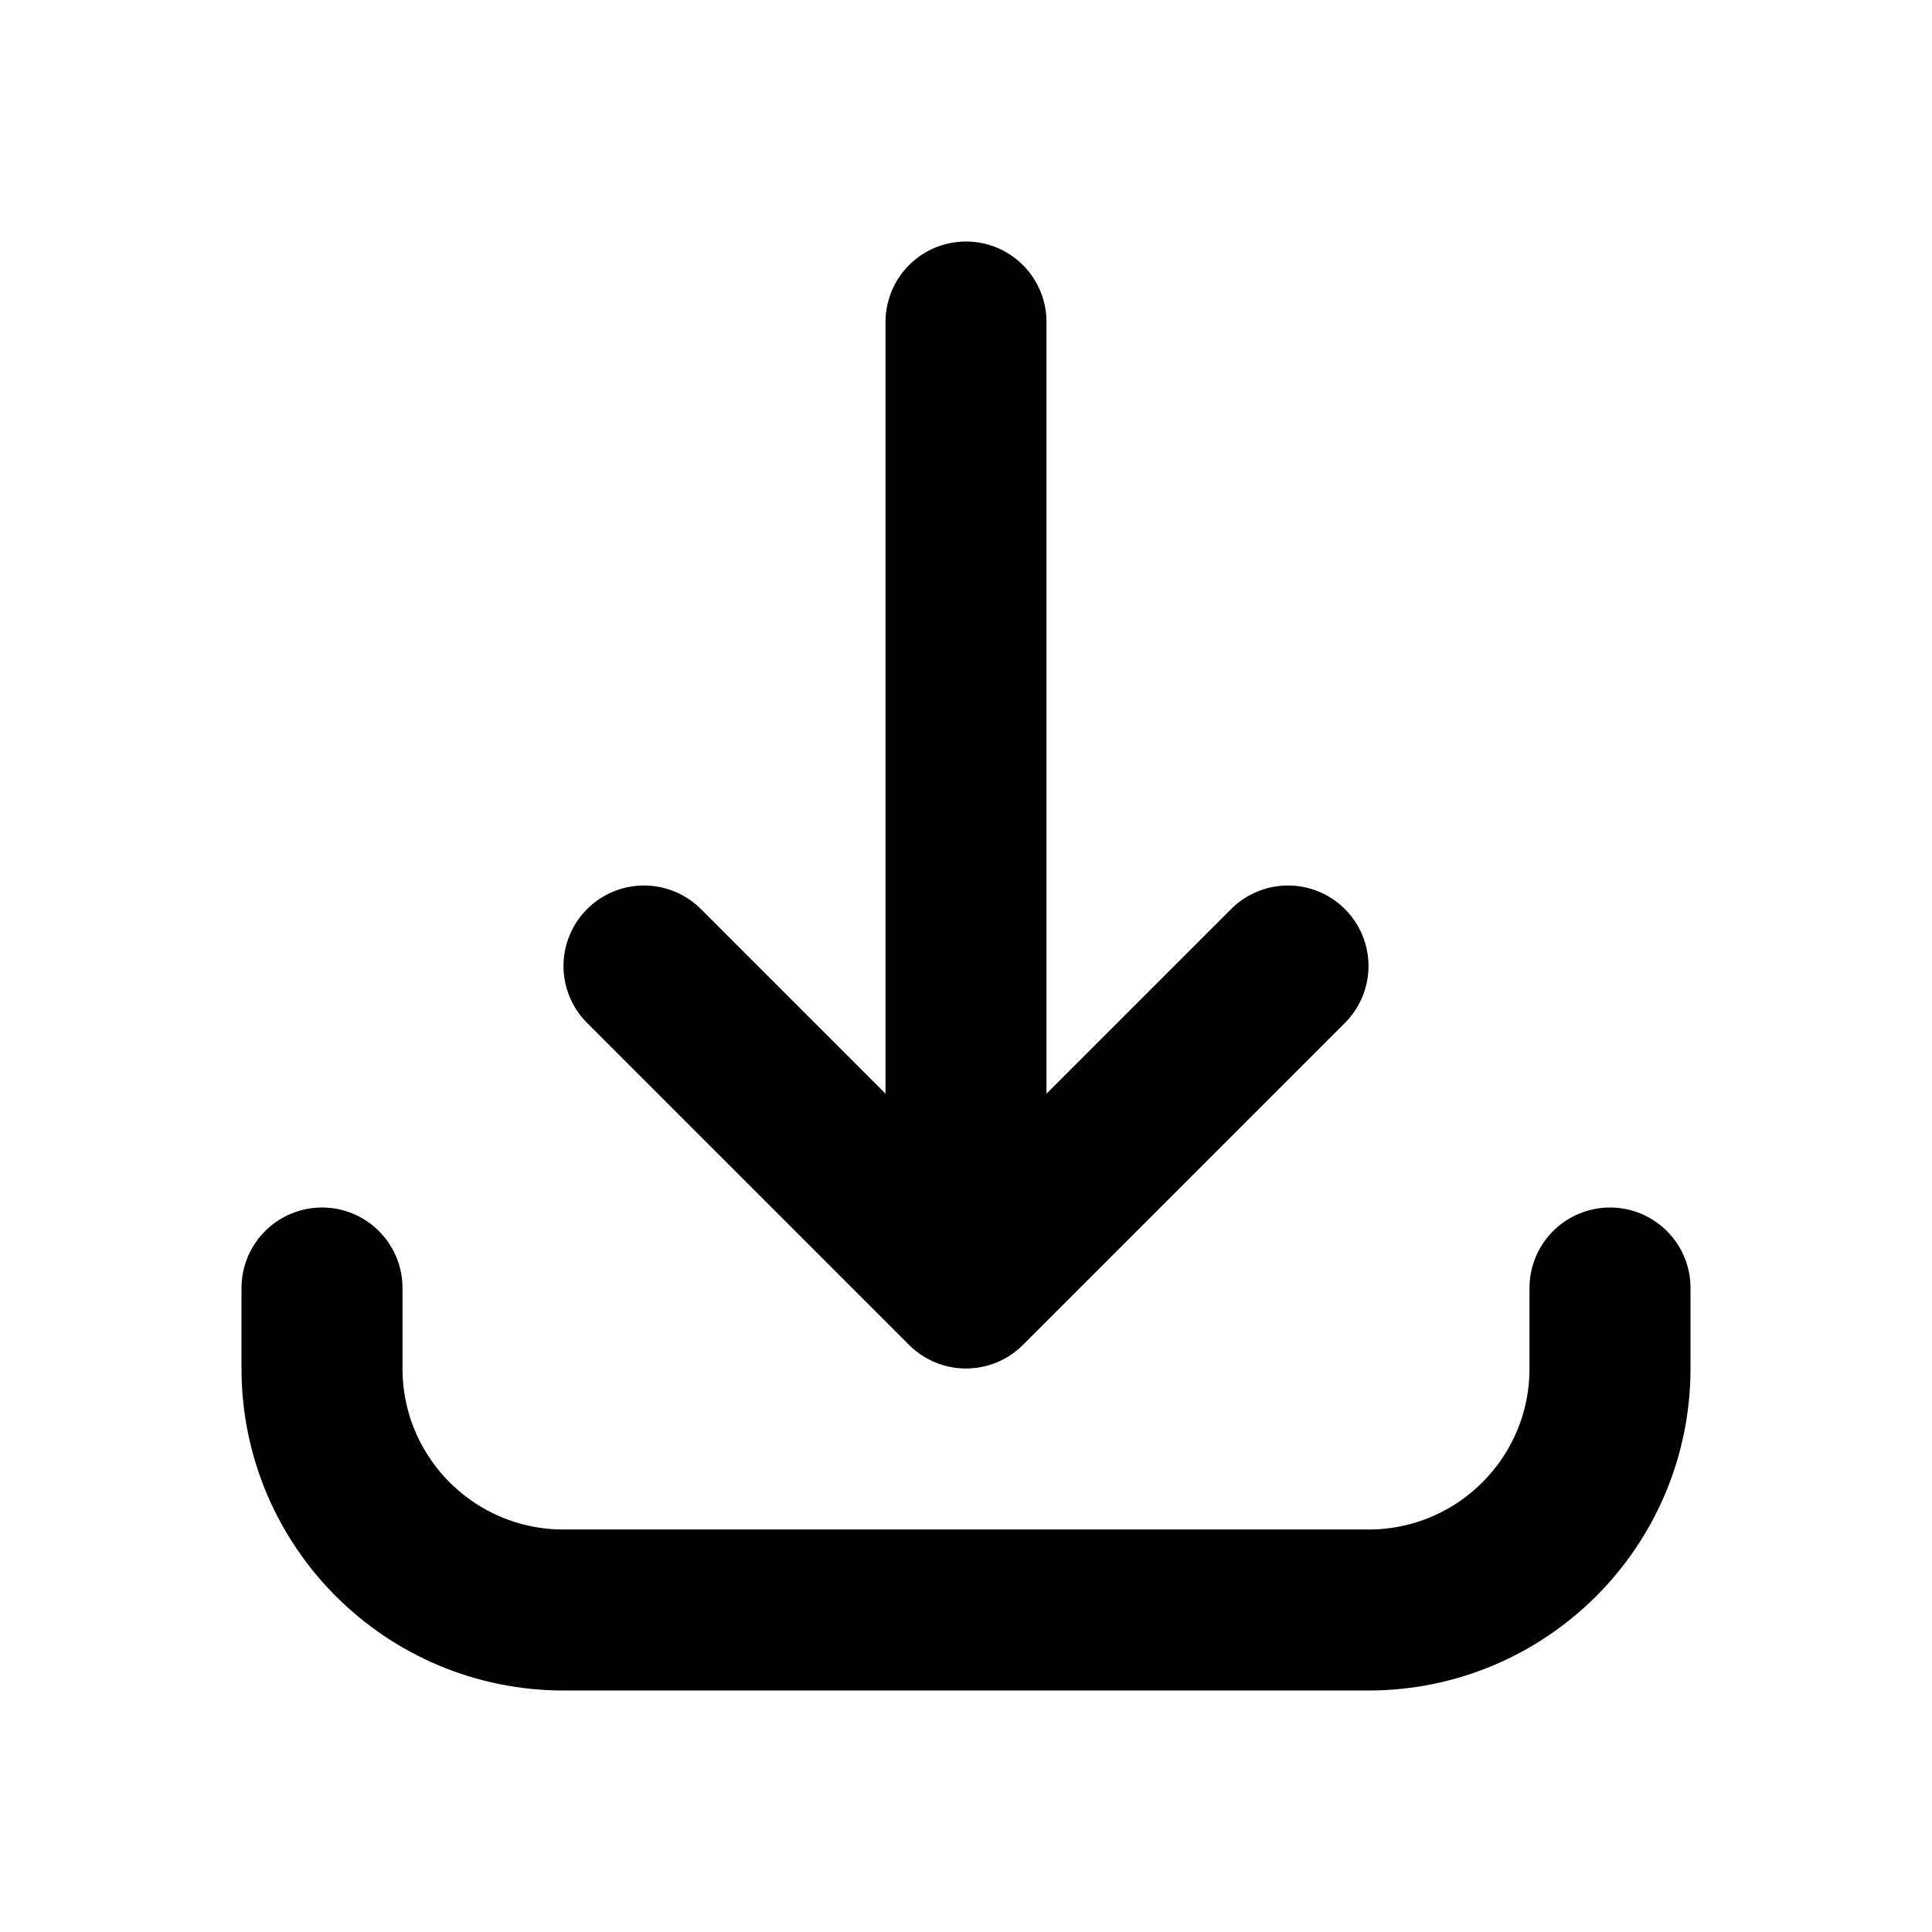
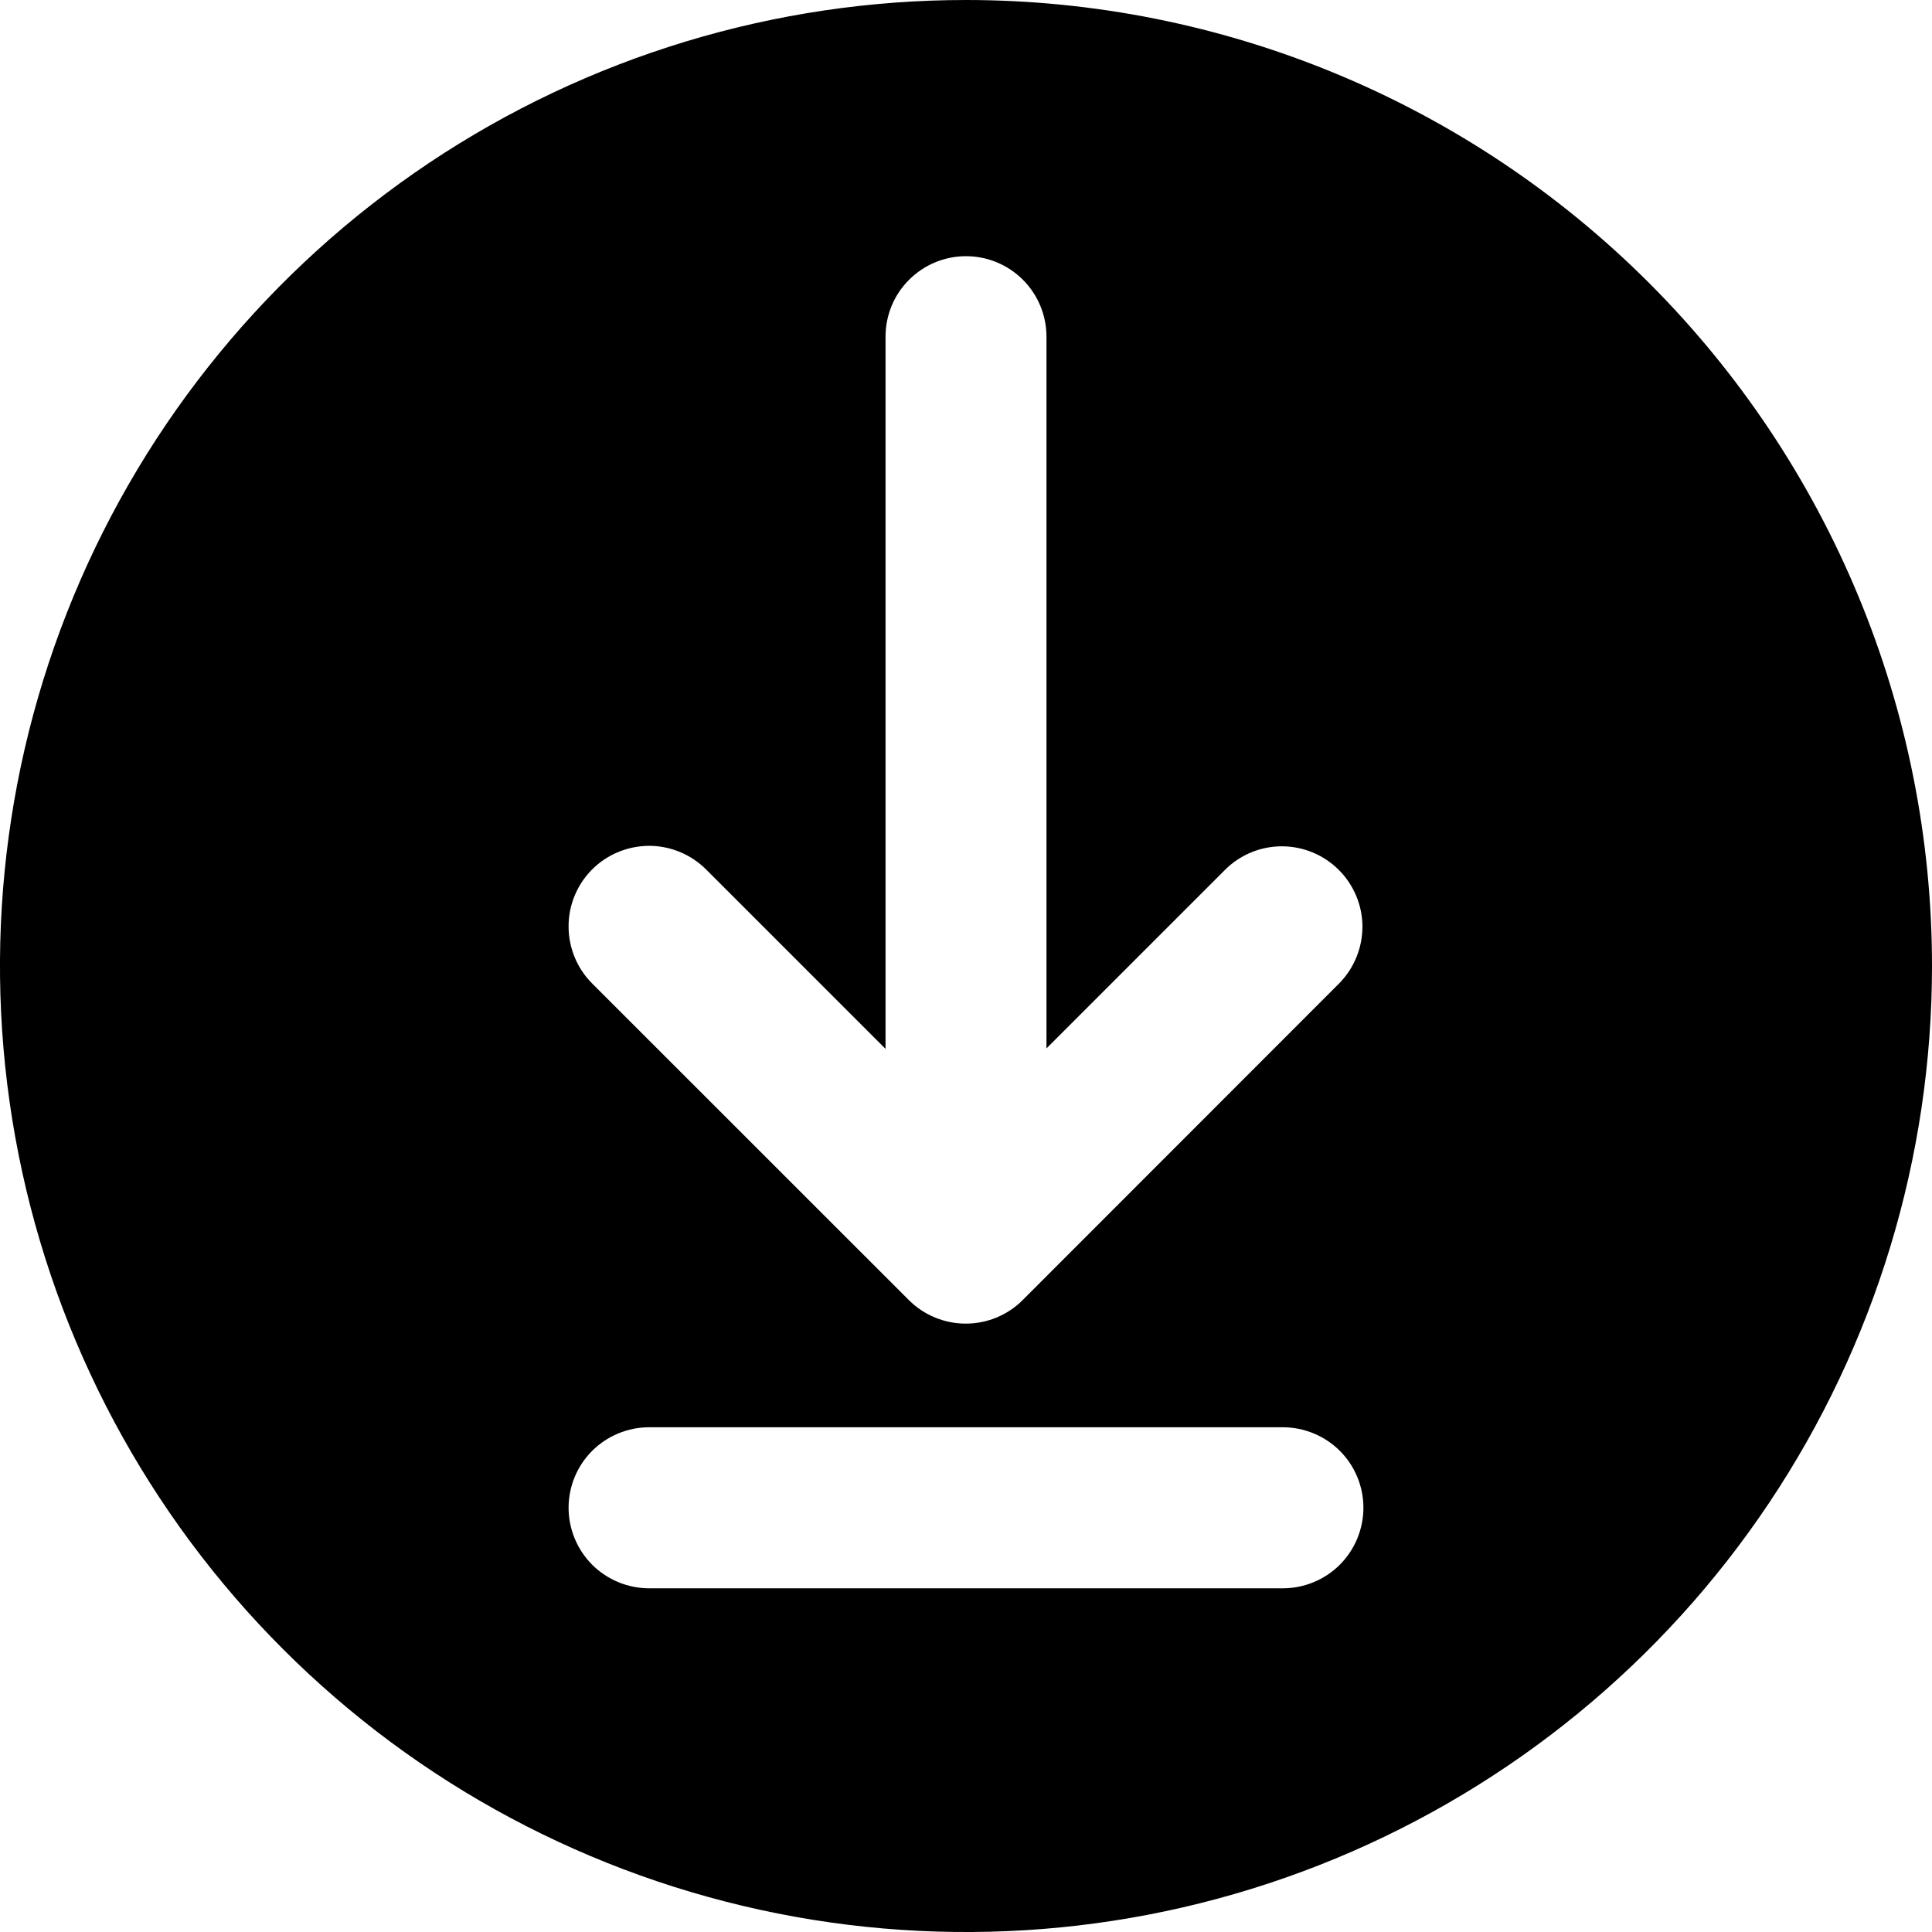
- <svg xmlns="http://www.w3.org/2000/svg" fill="none" viewBox="0 0 24 24" stroke-width="2" stroke="currentColor" aria-hidden="true">
-   <path stroke-linecap="round" stroke-linejoin="round" d="M4 16v1a3 3 0 003 3h10a3 3 0 003-3v-1m-4-4l-4 4m0 0l-4-4m4 4V4" />
+ <svg xmlns="http://www.w3.org/2000/svg" viewBox="0 0 20 20" fill="none">
+   <path d="M10 0C8.022 0 6.089 0.586 4.444 1.685C2.8 2.784 1.518 4.346 0.761 6.173C0.004 8 -0.194 10.011 0.192 11.951C0.578 13.891 1.53 15.672 2.929 17.071C4.327 18.47 6.109 19.422 8.049 19.808C9.989 20.194 12 19.996 13.827 19.239C15.654 18.482 17.216 17.2 18.315 15.556C19.413 13.911 20 11.978 20 10C20 7.348 18.946 4.804 17.071 2.929C15.196 1.054 12.652 0 10 0V0ZM13.28 16.442H6.72C6.499 16.442 6.287 16.354 6.13 16.198C5.974 16.041 5.886 15.829 5.886 15.608C5.886 15.387 5.974 15.175 6.13 15.019C6.287 14.863 6.499 14.775 6.72 14.775H13.28C13.501 14.775 13.713 14.863 13.87 15.019C14.026 15.175 14.114 15.387 14.114 15.608C14.114 15.829 14.026 16.041 13.87 16.198C13.713 16.354 13.501 16.442 13.28 16.442ZM13.87 10.173L10.587 13.458C10.43 13.615 10.219 13.702 9.998 13.702C9.777 13.702 9.565 13.615 9.408 13.458L6.13 10.181C5.974 10.025 5.886 9.813 5.886 9.591C5.885 9.37 5.973 9.158 6.129 9.001C6.285 8.845 6.497 8.757 6.719 8.756C6.94 8.756 7.152 8.844 7.309 9L9.167 10.858V3.485C9.167 3.264 9.254 3.052 9.411 2.896C9.567 2.74 9.779 2.652 10 2.652C10.221 2.652 10.433 2.74 10.589 2.896C10.745 3.052 10.833 3.264 10.833 3.485V10.853L12.691 8.995C12.848 8.843 13.059 8.759 13.277 8.761C13.496 8.763 13.705 8.851 13.859 9.005C14.014 9.16 14.102 9.369 14.104 9.587C14.105 9.806 14.021 10.016 13.87 10.173Z" fill="currentColor" />
</svg>
